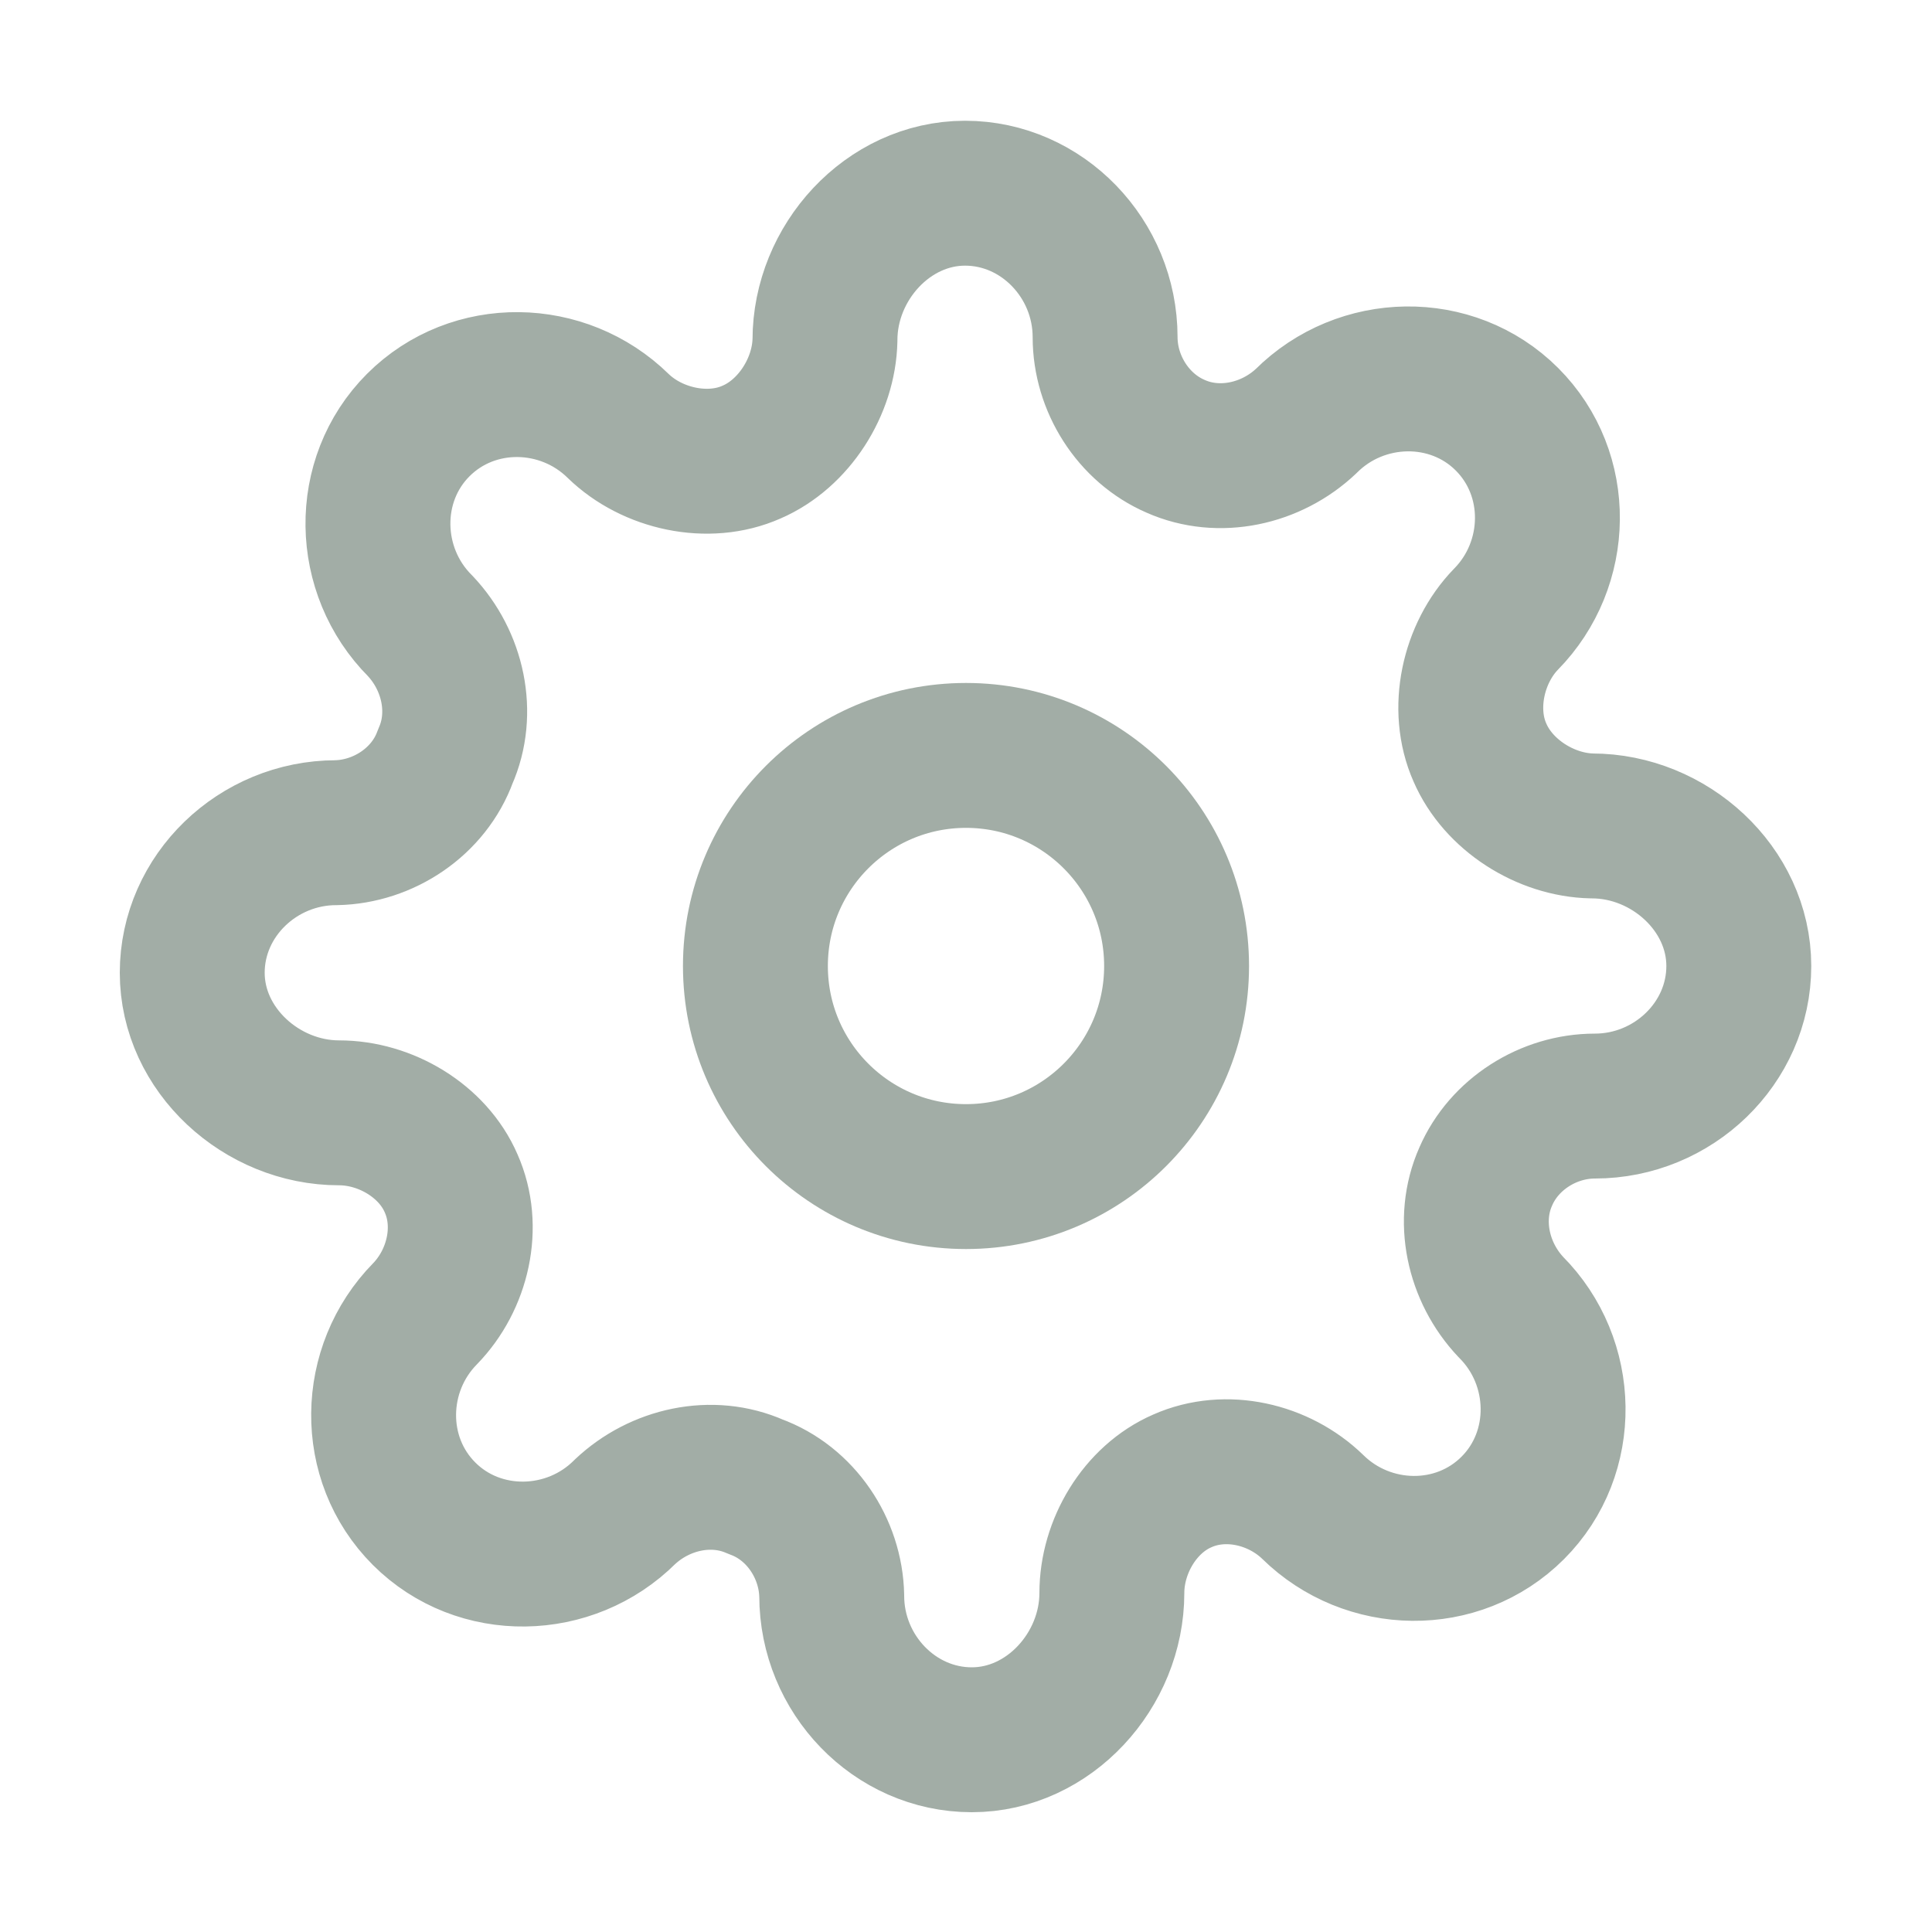
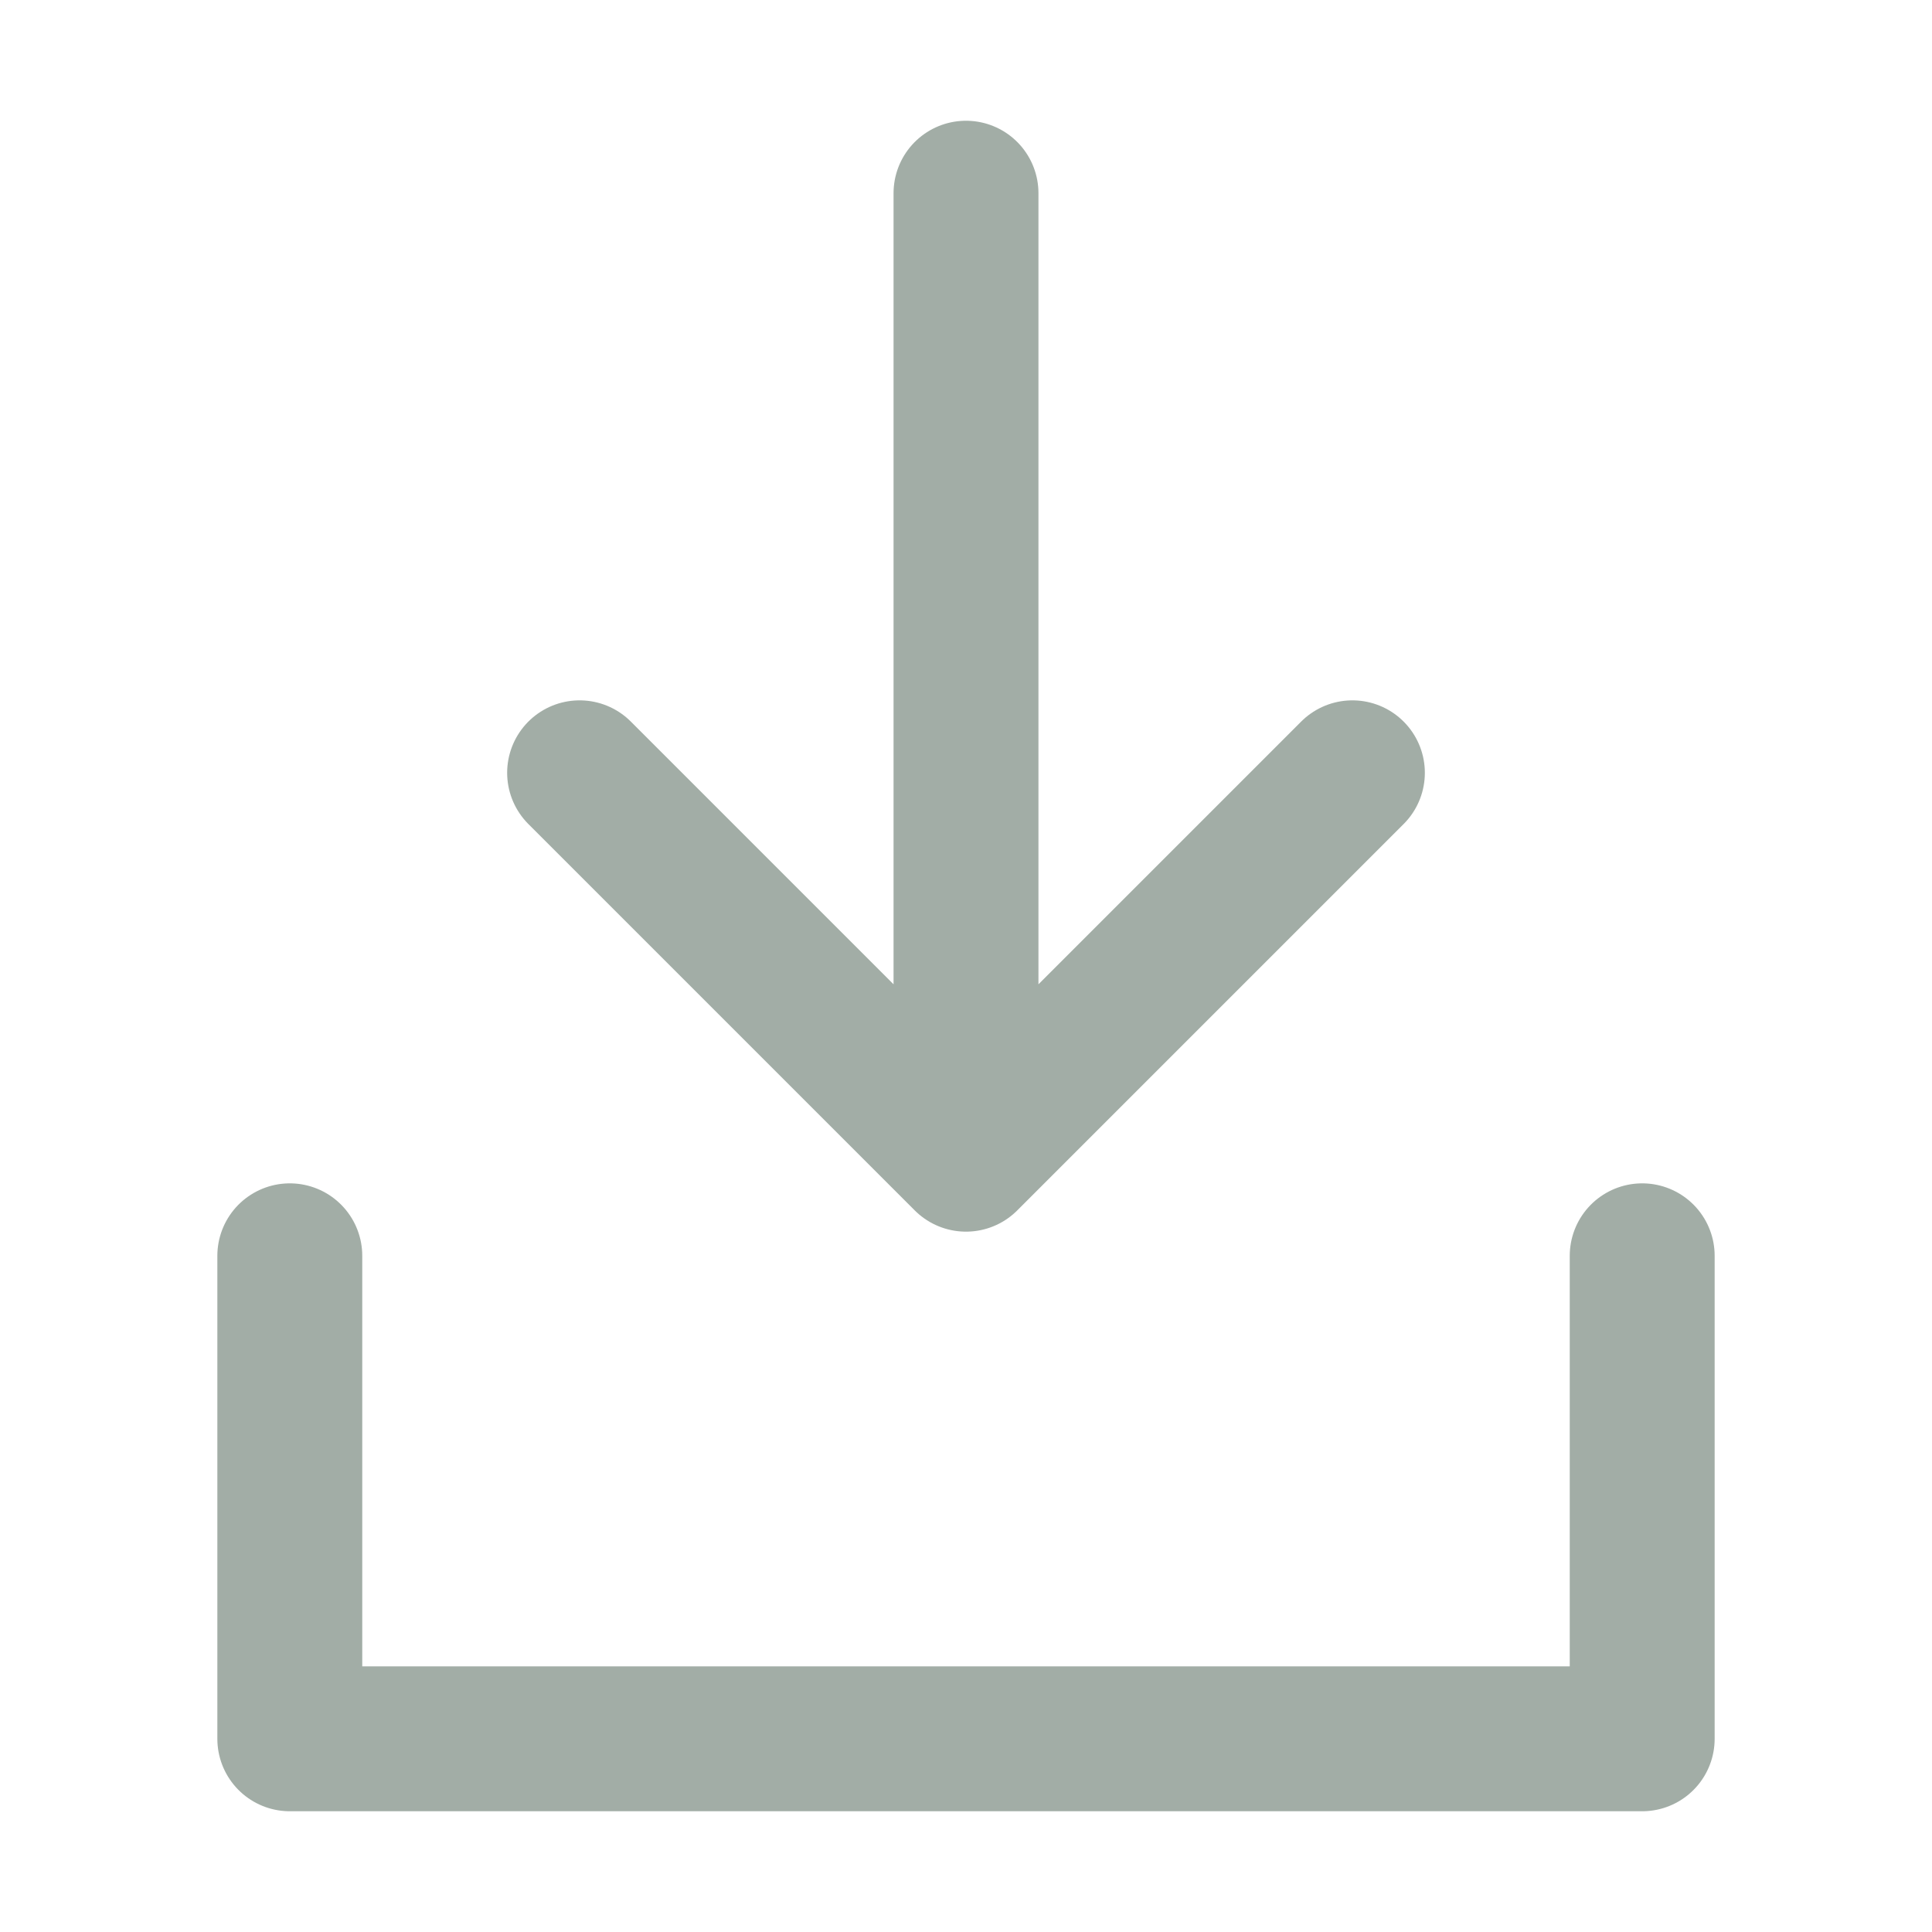
<svg xmlns="http://www.w3.org/2000/svg" preserveAspectRatio="none" overflow="visible" style="display: block;" width="20" height="20" viewBox="0 0 20 20" fill="none">
-   <g id="Analytify/Icon / cog">
-     <path id="Vector" d="M10 12.18C11.204 12.18 12.18 11.204 12.18 10C12.18 8.796 11.204 7.82 10 7.82C8.796 7.82 7.82 8.796 7.82 10C7.82 11.204 8.796 12.18 10 12.18Z" stroke-width="1.5" stroke-linecap="round" stroke-linejoin="round" stroke="#A2ADA6" />
-     <path id="Vector_2" d="M15.38 12.18C15.18 12.63 15.3 13.17 15.64 13.53C16.21 14.1 16.23 15.04 15.66 15.61C15.09 16.18 14.16 16.16 13.59 15.6C13.24 15.26 12.69 15.13 12.24 15.33C11.8 15.52 11.51 16.01 11.51 16.49C11.51 17.29 10.86 18.01 10.06 18.01C9.26 18.01 8.61 17.33 8.61 16.52C8.6 16.03 8.29 15.56 7.82 15.39C7.37 15.19 6.83 15.31 6.47 15.65C5.9 16.22 4.96 16.24 4.39 15.67C3.82 15.1 3.84 14.17 4.4 13.6C4.74 13.25 4.87 12.7 4.67 12.25C4.48 11.81 3.99 11.52 3.51 11.52C2.71 11.52 1.99 10.87 1.99 10.07C1.99 9.27 2.67 8.62 3.48 8.62C3.97 8.61 4.44 8.3 4.61 7.83C4.81 7.38 4.69 6.84 4.35 6.48C3.78 5.91 3.76 4.97 4.33 4.4C4.9 3.83 5.83 3.85 6.4 4.41C6.75 4.75 7.33 4.88 7.78 4.68C8.22 4.49 8.53 4 8.54 3.52C8.54 2.72 9.19 2 9.99 2C10.79 2 11.44 2.68 11.44 3.49C11.44 3.97 11.73 4.43 12.17 4.62C12.62 4.82 13.16 4.7 13.52 4.36C14.09 3.79 15.03 3.77 15.6 4.34C16.17 4.91 16.15 5.84 15.59 6.41C15.25 6.76 15.12 7.34 15.32 7.79C15.51 8.23 16 8.54 16.48 8.55C17.28 8.55 18 9.2 18 10C18 10.8 17.32 11.45 16.51 11.45C16.03 11.45 15.57 11.74 15.38 12.18Z" stroke-width="1.5" stroke-linecap="round" stroke-linejoin="round" stroke="#A2ADA6" />
+   <g id="Frame">
+     <path id="Vector" d="M10 2V12M14 8L10 12L6 8M3 13V18H17V13" stroke-width="1.5" stroke-linecap="round" stroke-linejoin="round" stroke="#A2ADA6" />
  </g>
</svg>
